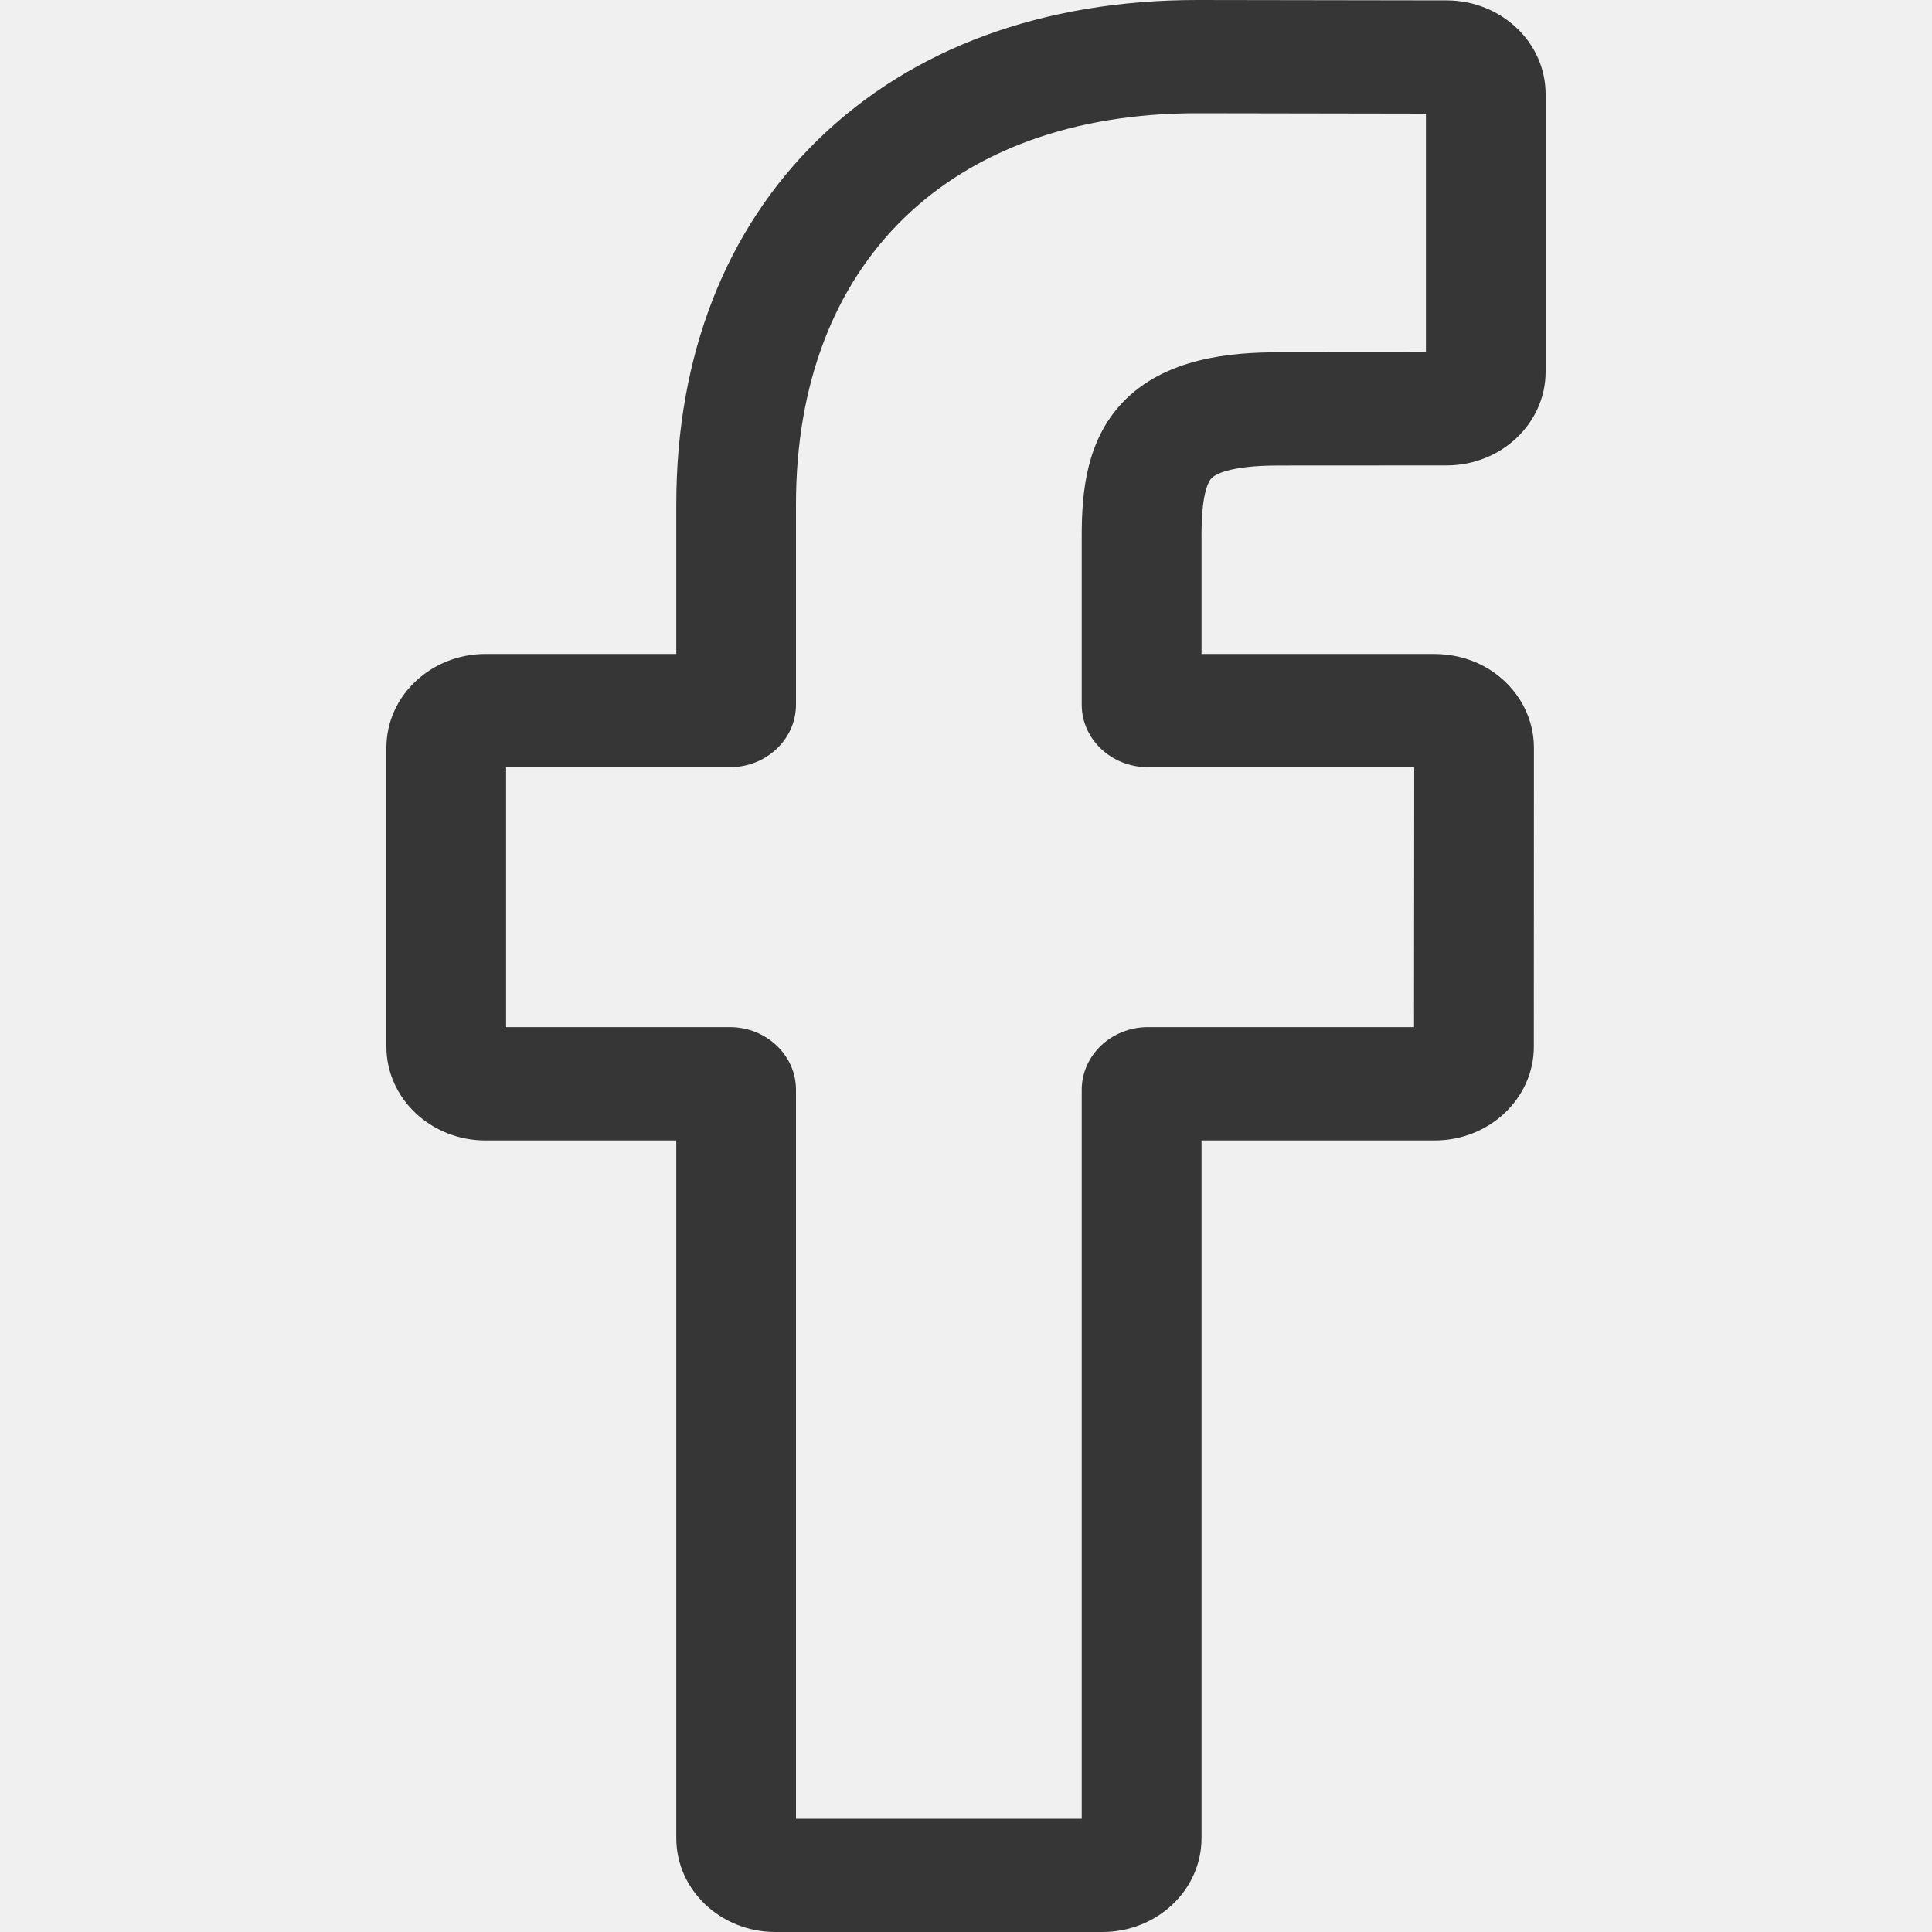
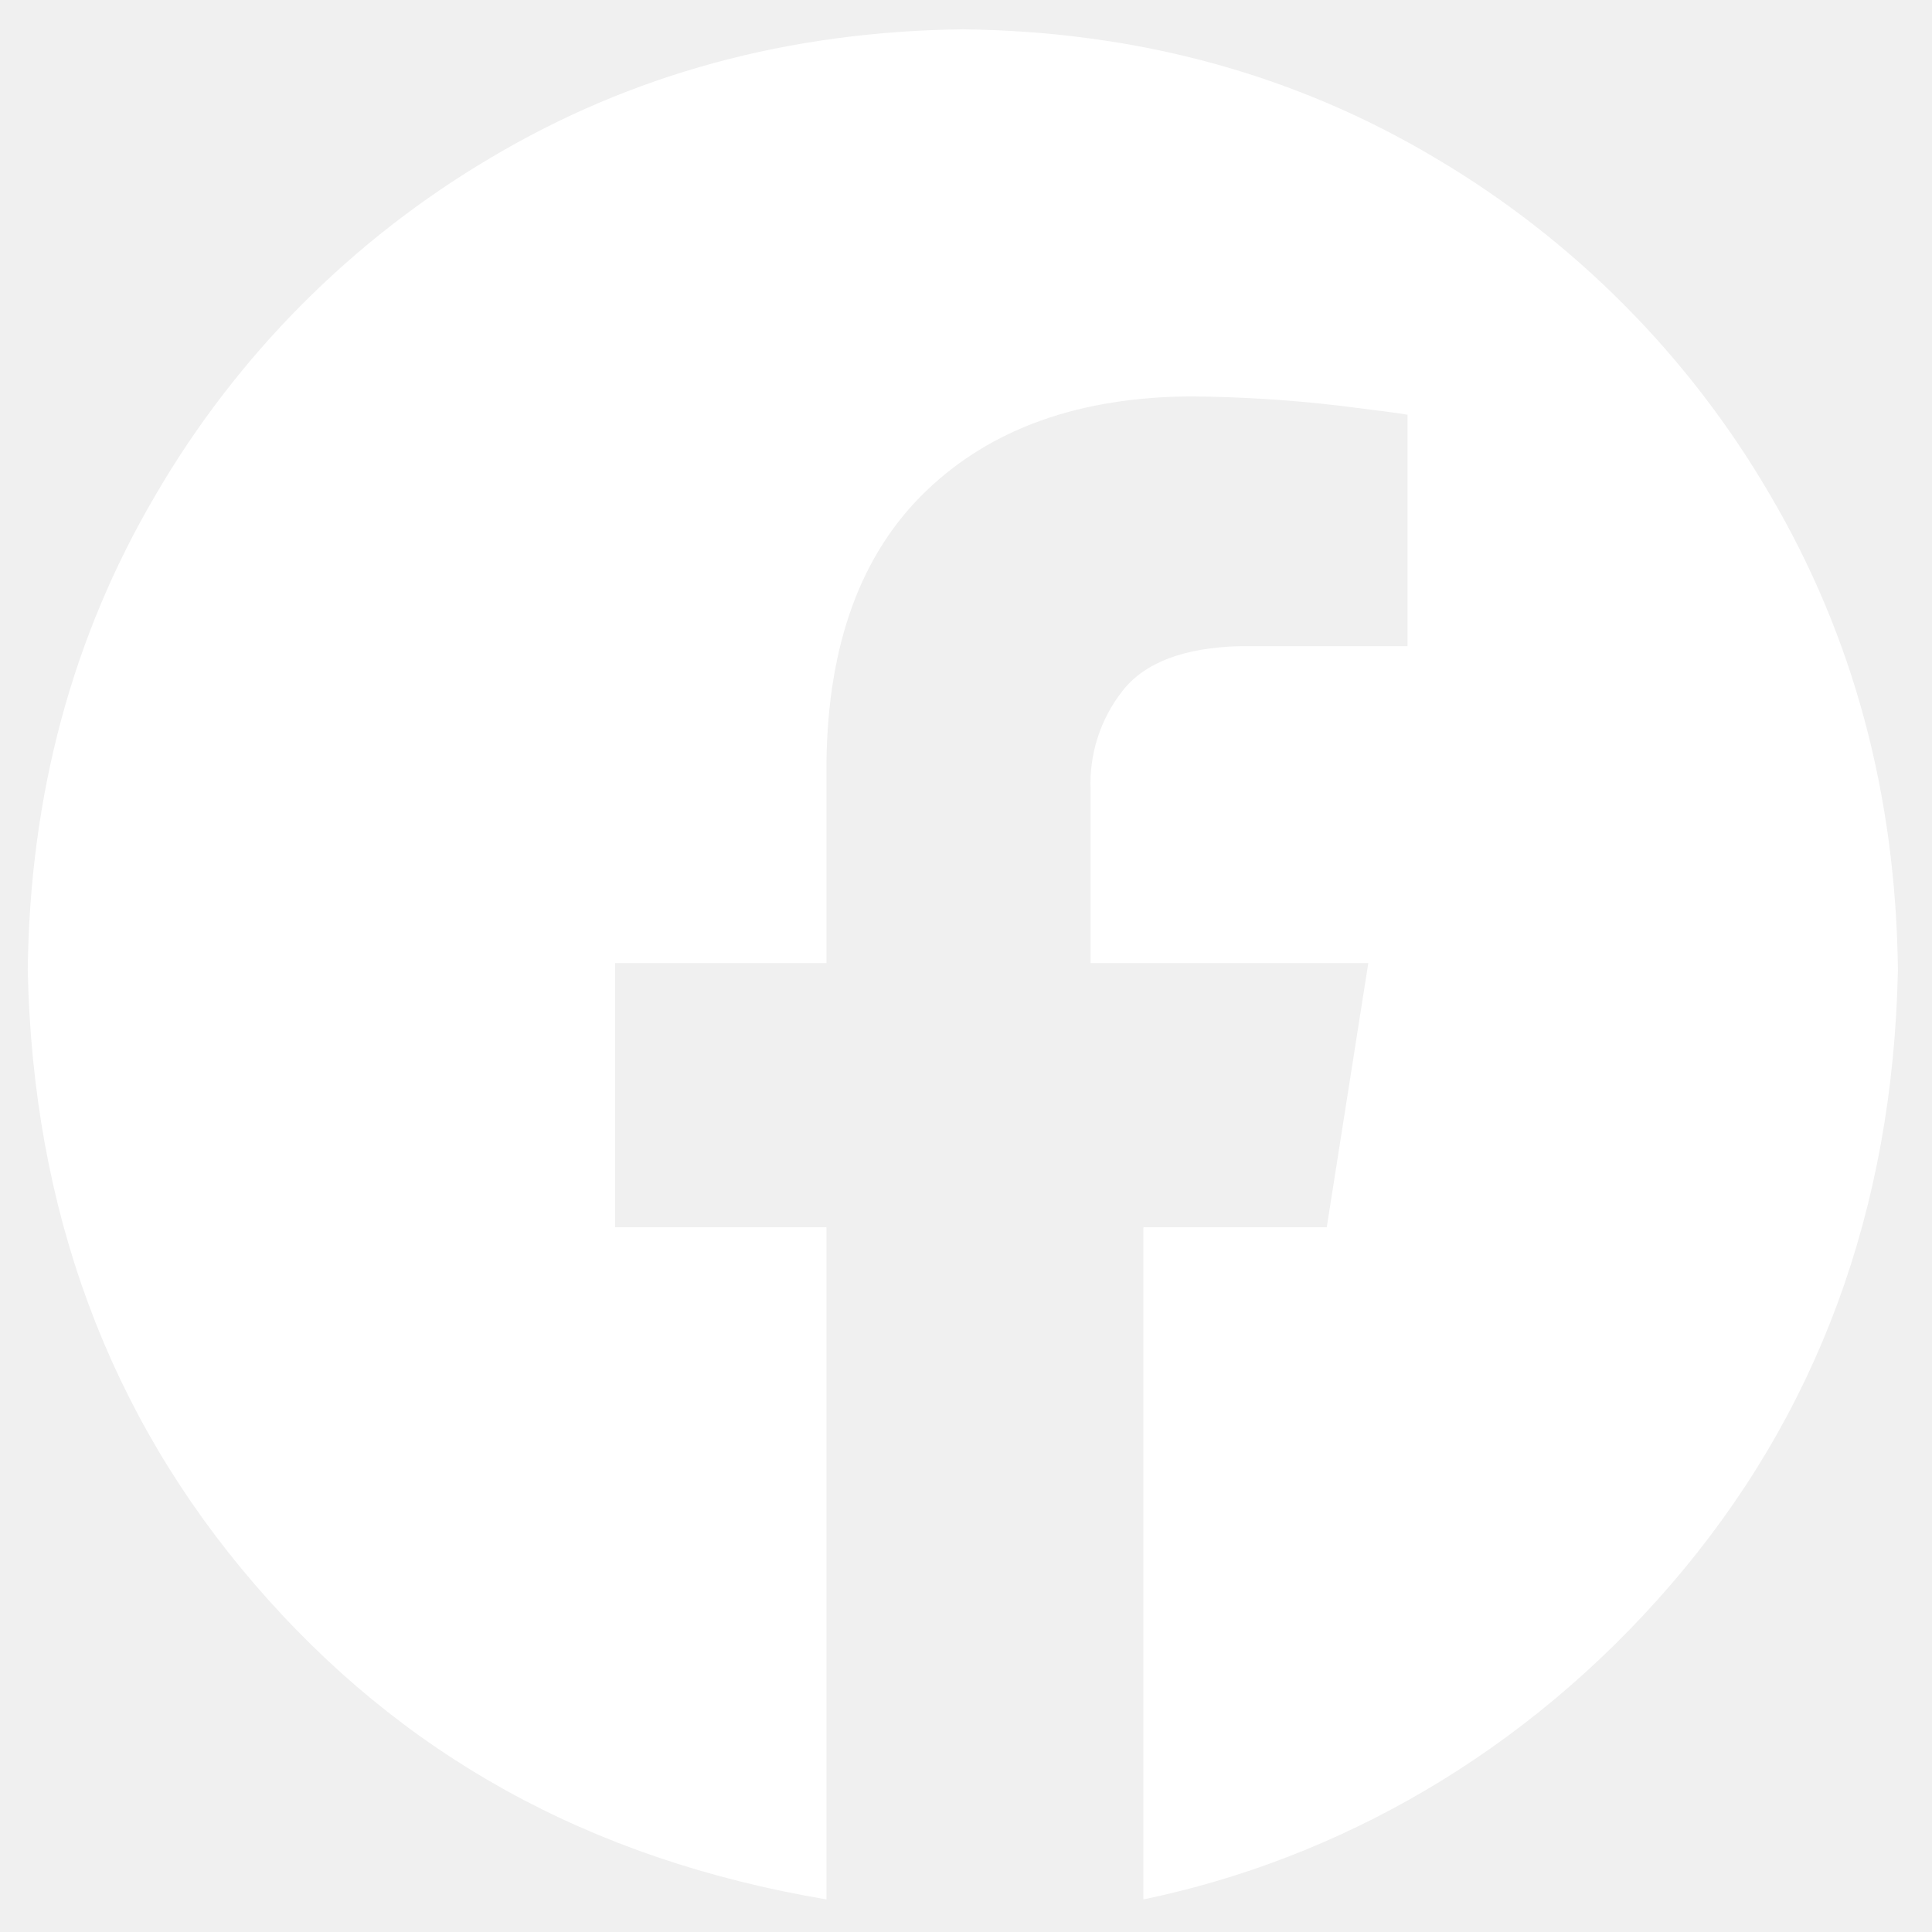
- <svg xmlns="http://www.w3.org/2000/svg" width="20" height="20" viewBox="0 0 20 20" fill="none">
-   <path d="M11.412 20H8.026C7.461 20 7.001 19.565 7.001 19.03V11.806H5.026C4.46 11.806 4 11.37 4 10.836V7.74C4 7.205 4.46 6.77 5.026 6.77H7.001V5.22C7.001 3.683 7.511 2.375 8.476 1.438C9.446 0.497 10.8 0 12.394 0L14.976 0.004C15.541 0.005 16 0.44 16 0.974V3.848C16 4.383 15.54 4.818 14.975 4.818L13.236 4.819C12.706 4.819 12.571 4.92 12.542 4.95C12.495 5.002 12.438 5.146 12.438 5.545V6.77H14.844C15.025 6.77 15.201 6.812 15.352 6.892C15.677 7.064 15.879 7.389 15.879 7.74L15.878 10.836C15.878 11.37 15.418 11.806 14.852 11.806H12.438V19.03C12.438 19.565 11.978 20 11.412 20ZM8.24 18.828H11.198V11.281C11.198 10.924 11.506 10.633 11.883 10.633H14.638L14.64 7.942H11.883C11.505 7.942 11.198 7.652 11.198 7.295V5.545C11.198 5.087 11.248 4.566 11.613 4.175C12.055 3.701 12.751 3.647 13.236 3.647L14.761 3.646V1.176L12.393 1.172C9.832 1.172 8.24 2.723 8.24 5.22V7.295C8.24 7.652 7.933 7.942 7.556 7.942H5.239V10.633H7.556C7.933 10.633 8.24 10.924 8.24 11.281V18.828Z" fill="#363636" />
+ <svg xmlns="http://www.w3.org/2000/svg" width="22" height="22" viewBox="0 0 22 22" fill="none">
+   <g clip-path="url(#clip0_328_16491)">
+     <path fill-rule="evenodd" clip-rule="evenodd" d="M10.964 0.334C12.947 0.357 14.739 0.844 16.339 1.796C17.92 2.729 19.235 4.052 20.158 5.639C21.105 7.249 21.589 9.051 21.612 11.046C21.555 13.776 20.695 16.108 19.029 18.041C17.363 19.975 15.229 21.171 13.02 21.629V13.975H15.108L15.581 10.967H12.419V8.997C12.401 8.589 12.53 8.188 12.783 7.866C13.036 7.544 13.481 7.375 14.119 7.358H16.028V4.723C16.001 4.715 15.741 4.68 15.248 4.619C14.69 4.553 14.128 4.519 13.566 4.514C12.293 4.52 11.286 4.879 10.546 5.591C9.805 6.303 9.427 7.333 9.411 8.682V10.967H7.005V13.975H9.411V21.629C6.699 21.171 4.565 19.975 2.9 18.041C1.234 16.108 0.373 13.776 0.316 11.046C0.339 9.051 0.823 7.249 1.77 5.639C2.693 4.052 4.008 2.729 5.589 1.796C7.189 0.844 8.981 0.357 10.964 0.334Z" fill="white" />
+   </g>
+   <defs>
+     <clipPath id="clip0_328_16491">
+       <rect width="22" height="22" fill="white" />
+     </clipPath>
+   </defs>
</svg>
